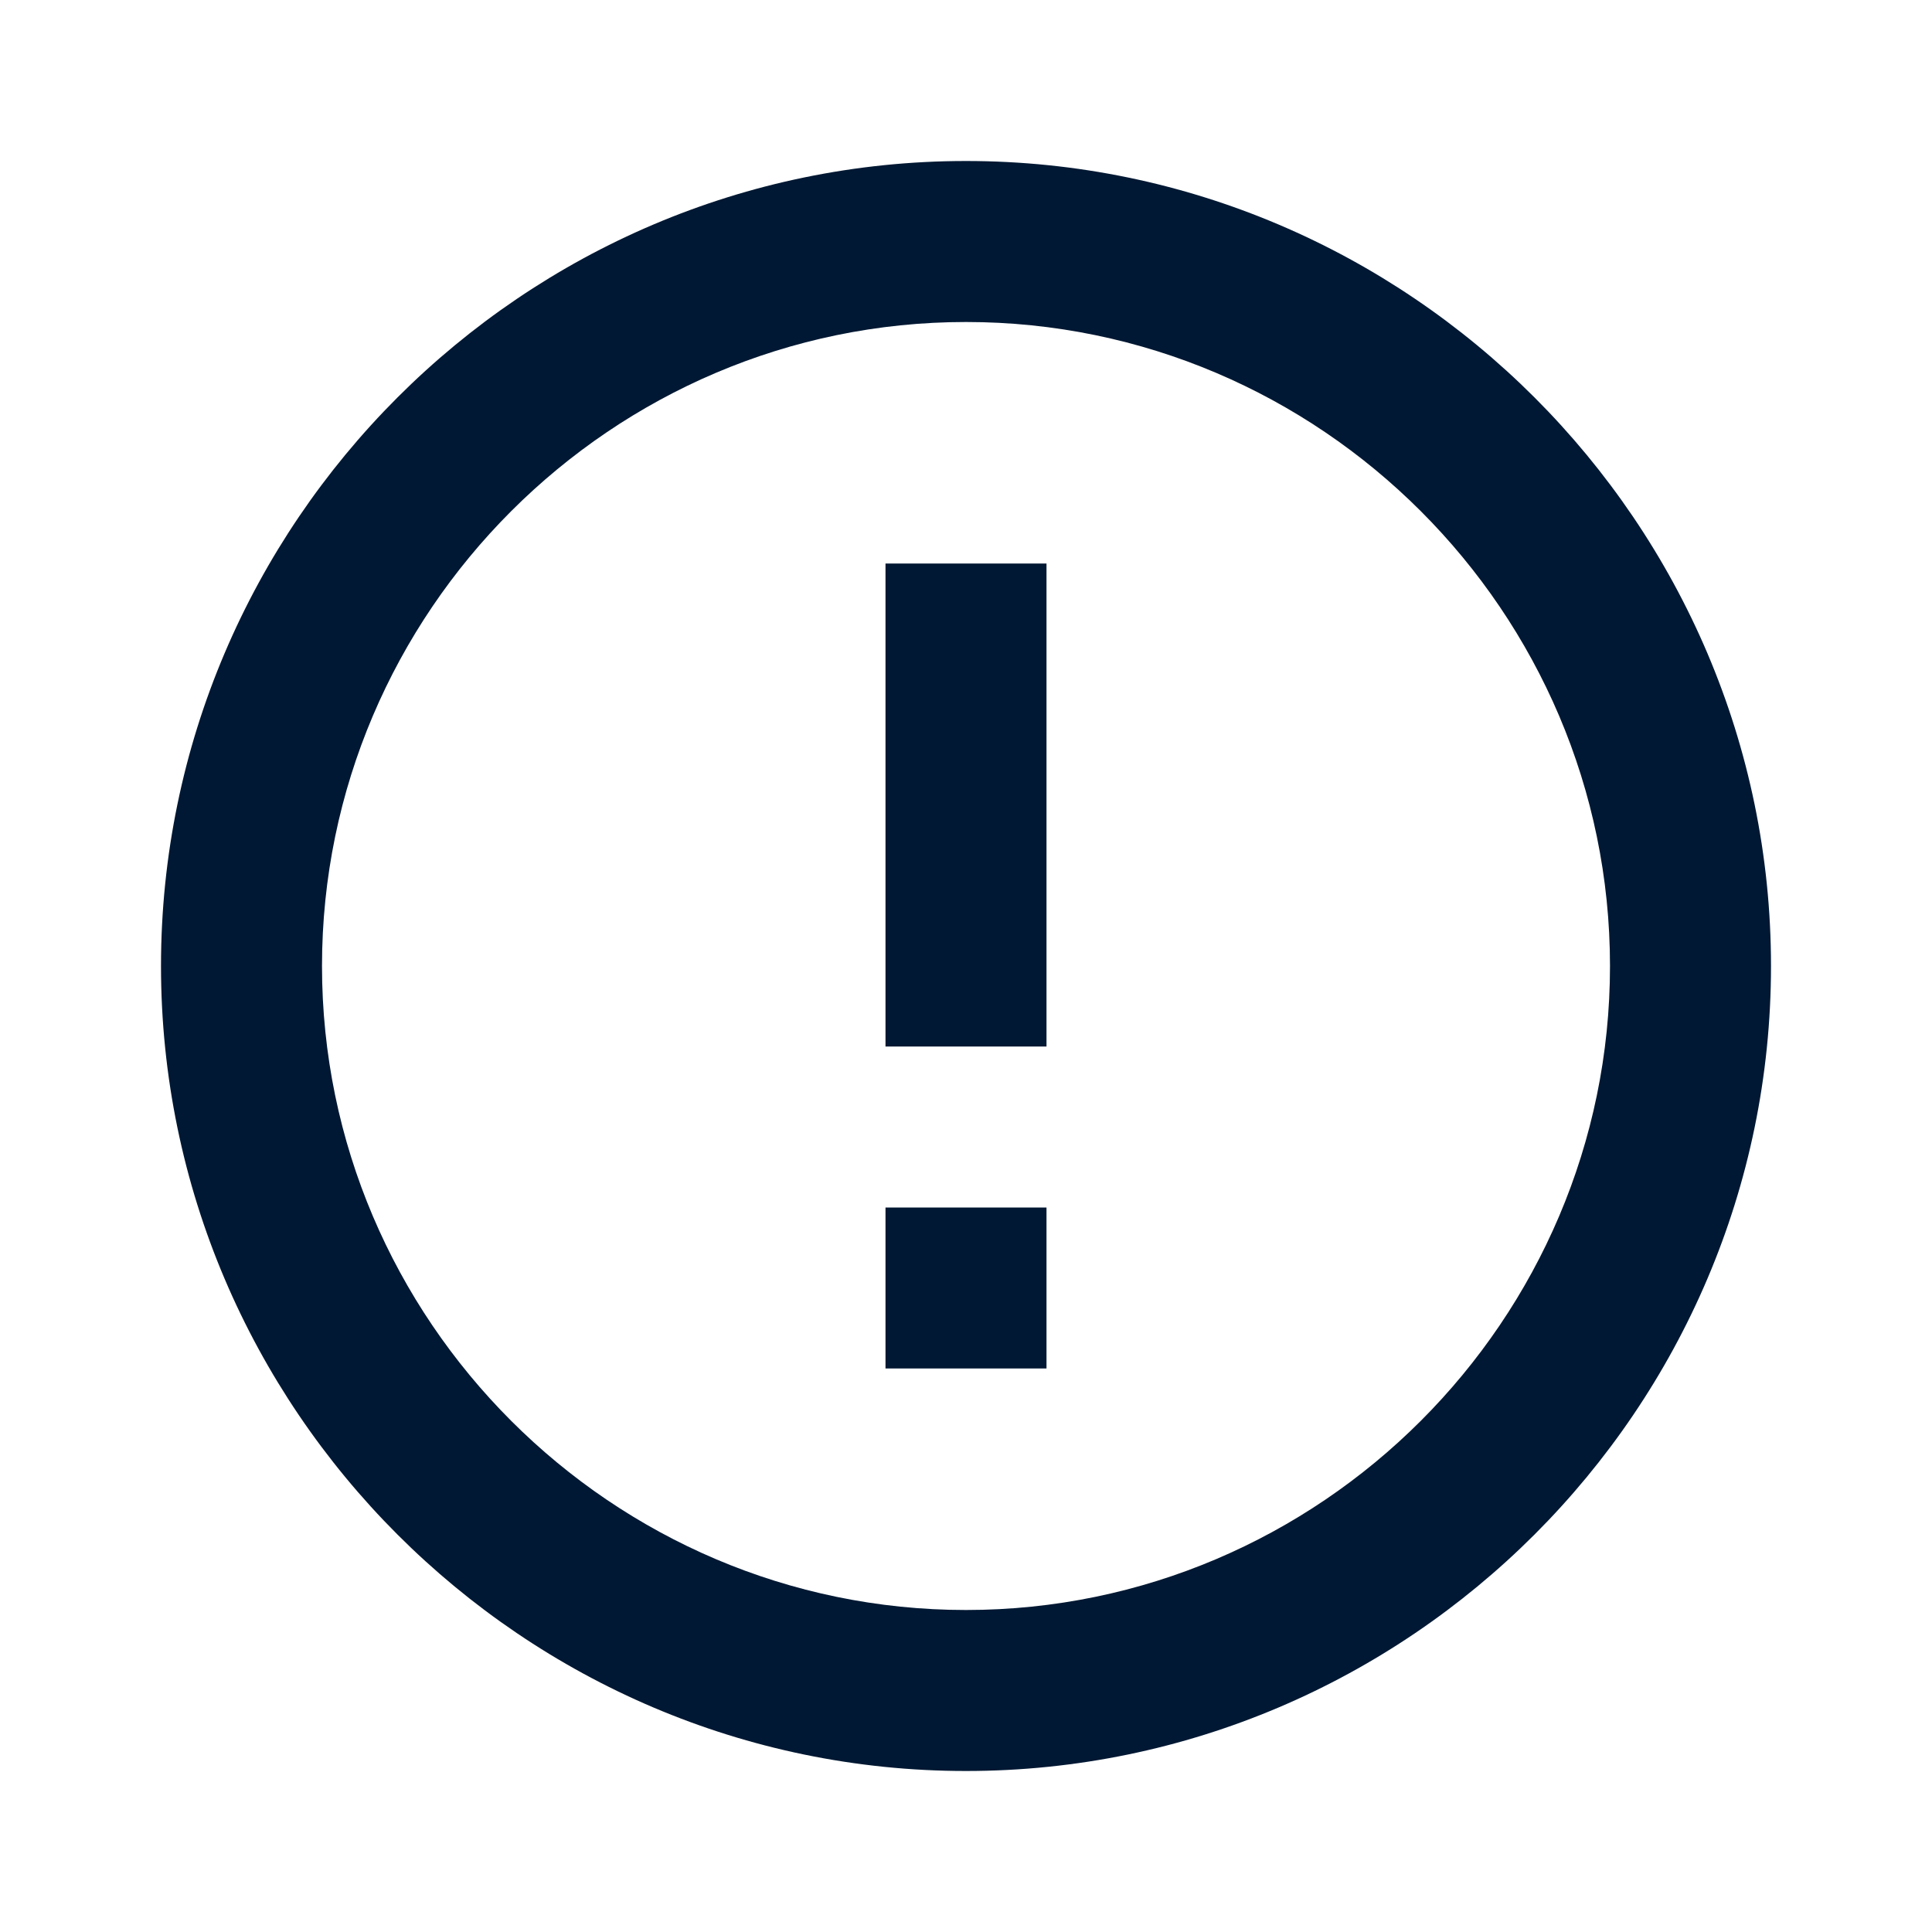
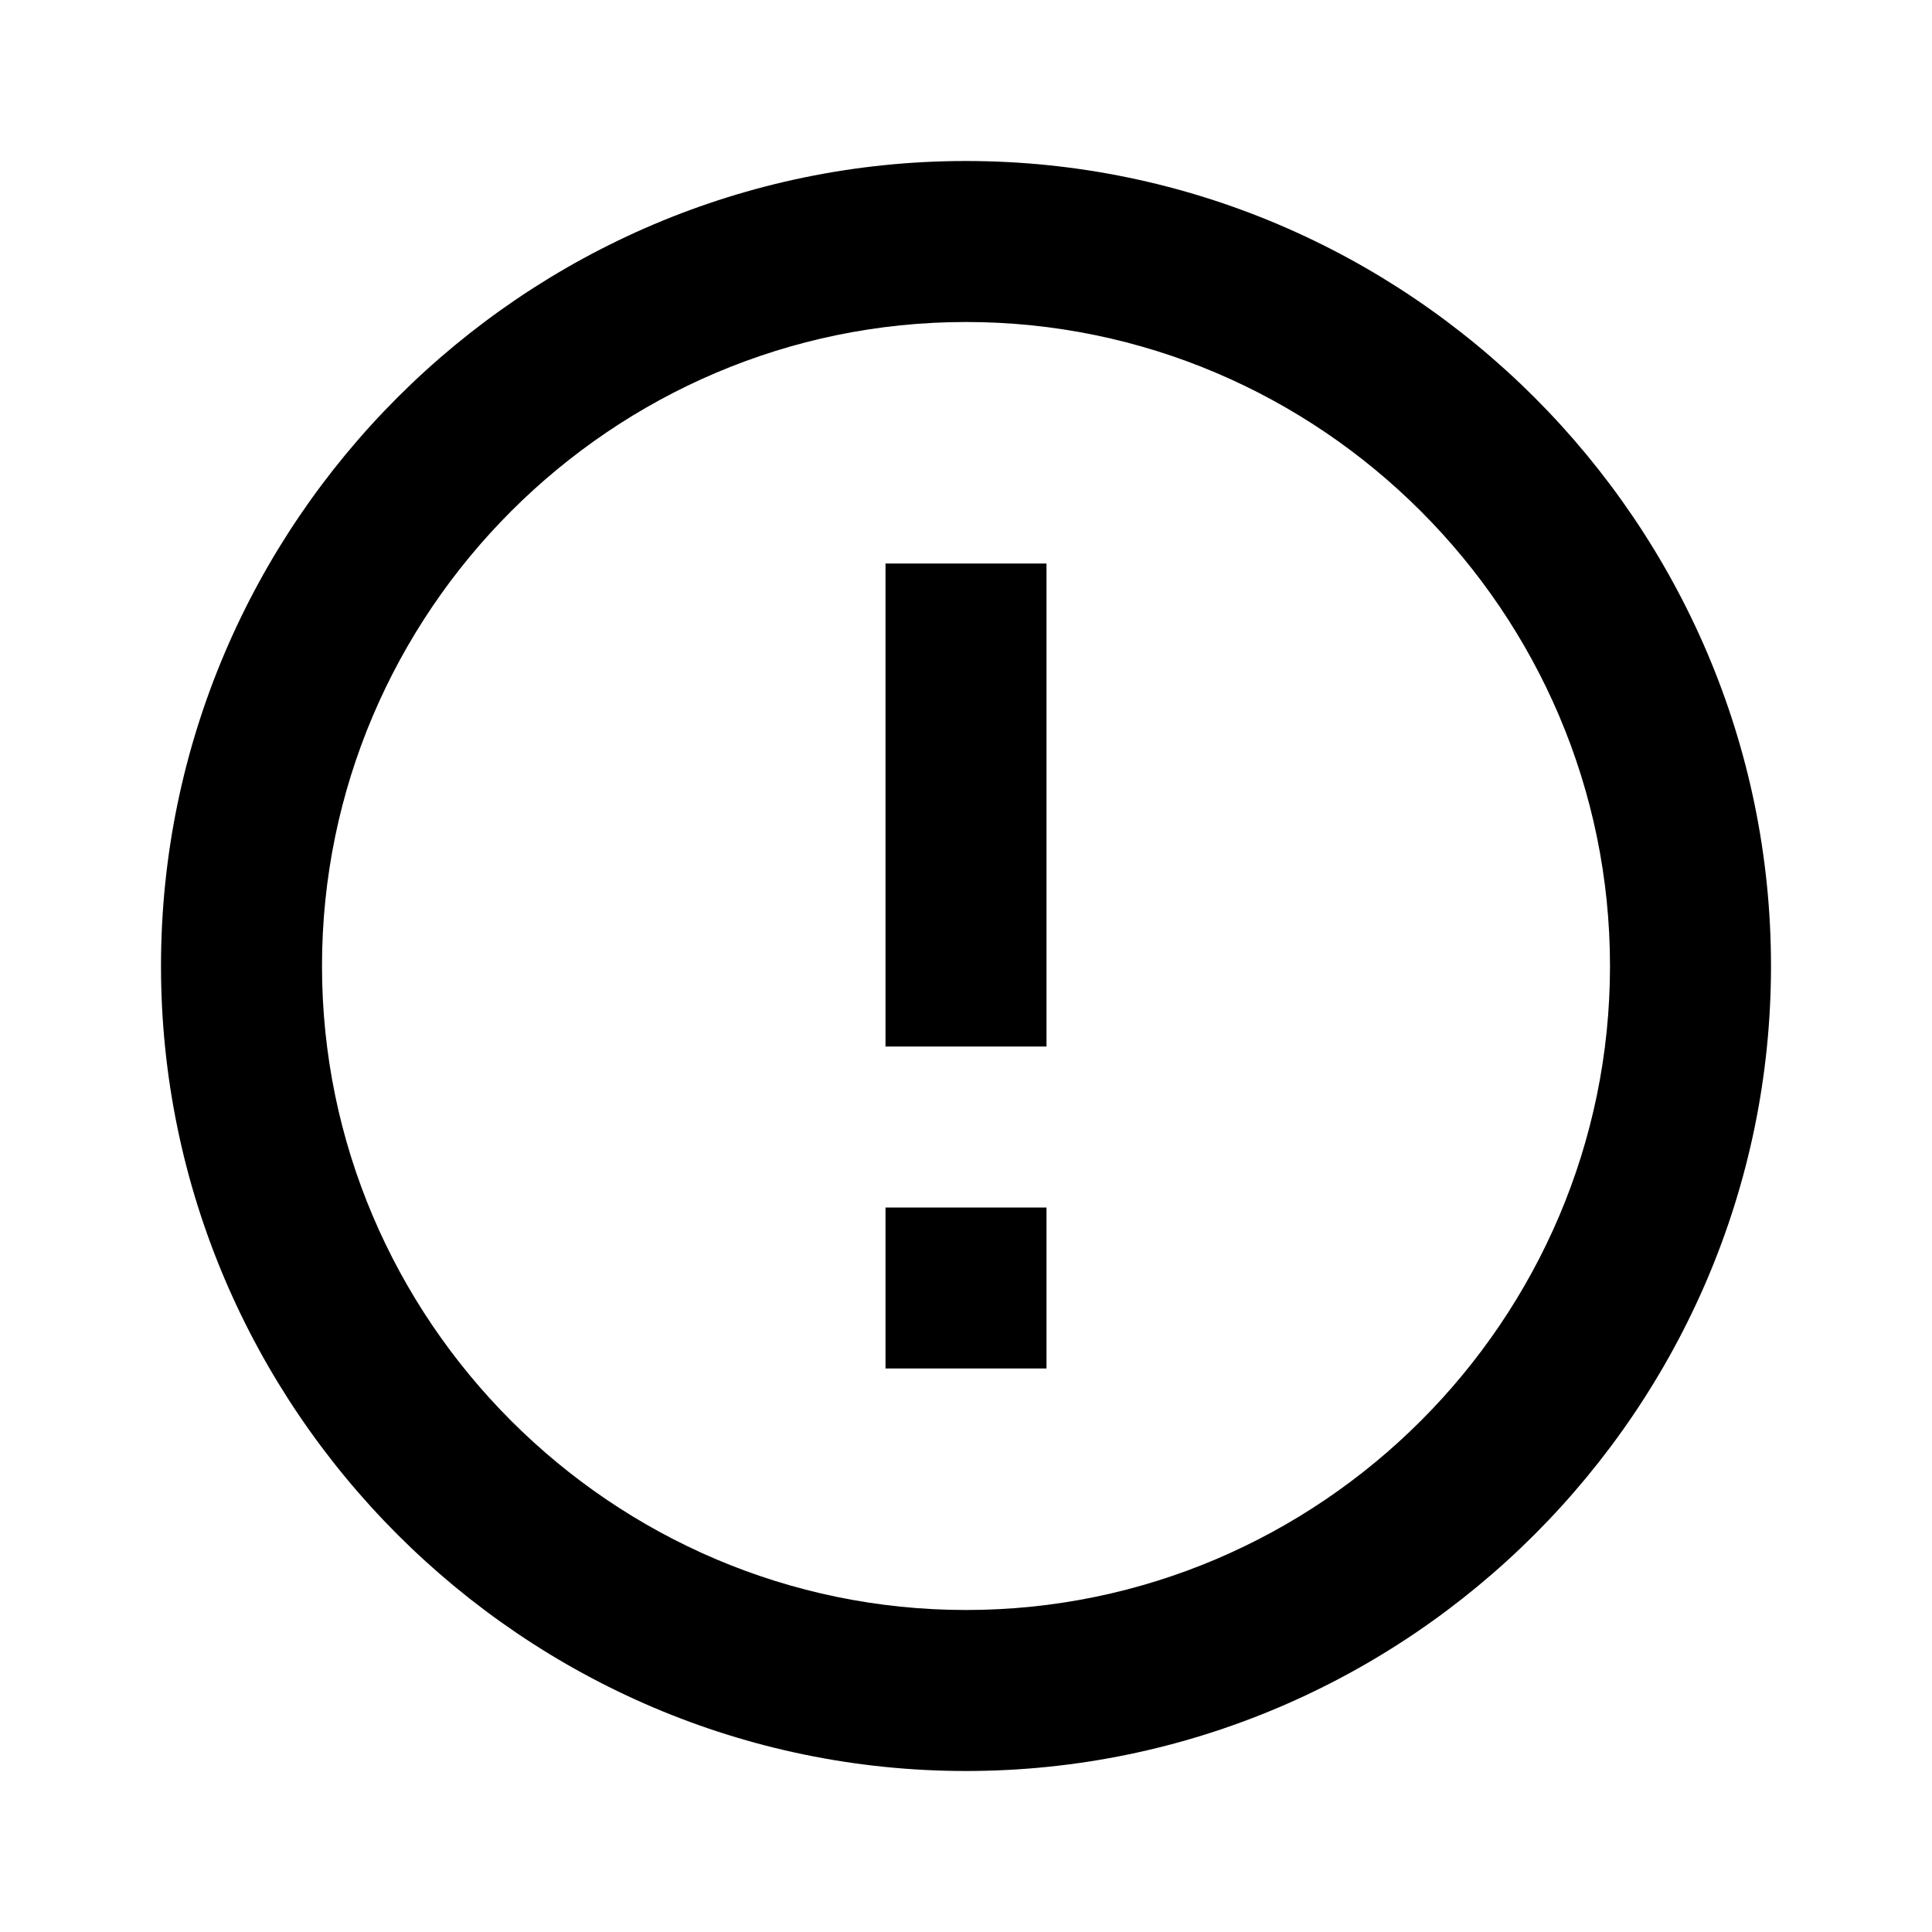
<svg xmlns="http://www.w3.org/2000/svg" version="1.1" id="Layer_1" x="0px" y="0px" viewBox="0 0 24 24" style="enable-background:new 0 0 24 24;" xml:space="preserve">
-   <style type="text/css">
- 	.st0{fill:#001833;}
- </style>
  <path id="path-1_1_" class="st0" d="M12,2C6.5,2,2,6.5,2,12s4.5,10,10,10s10-4.5,10-10S17.5,2,12,2z M12,20c-4.4,0-8-3.6-8-8  s3.6-8,8-8s8,3.6,8,8S16.4,20,12,20z M13,13h-2V7h2V13z M13,17h-2v-2h2V17z" />
</svg>
